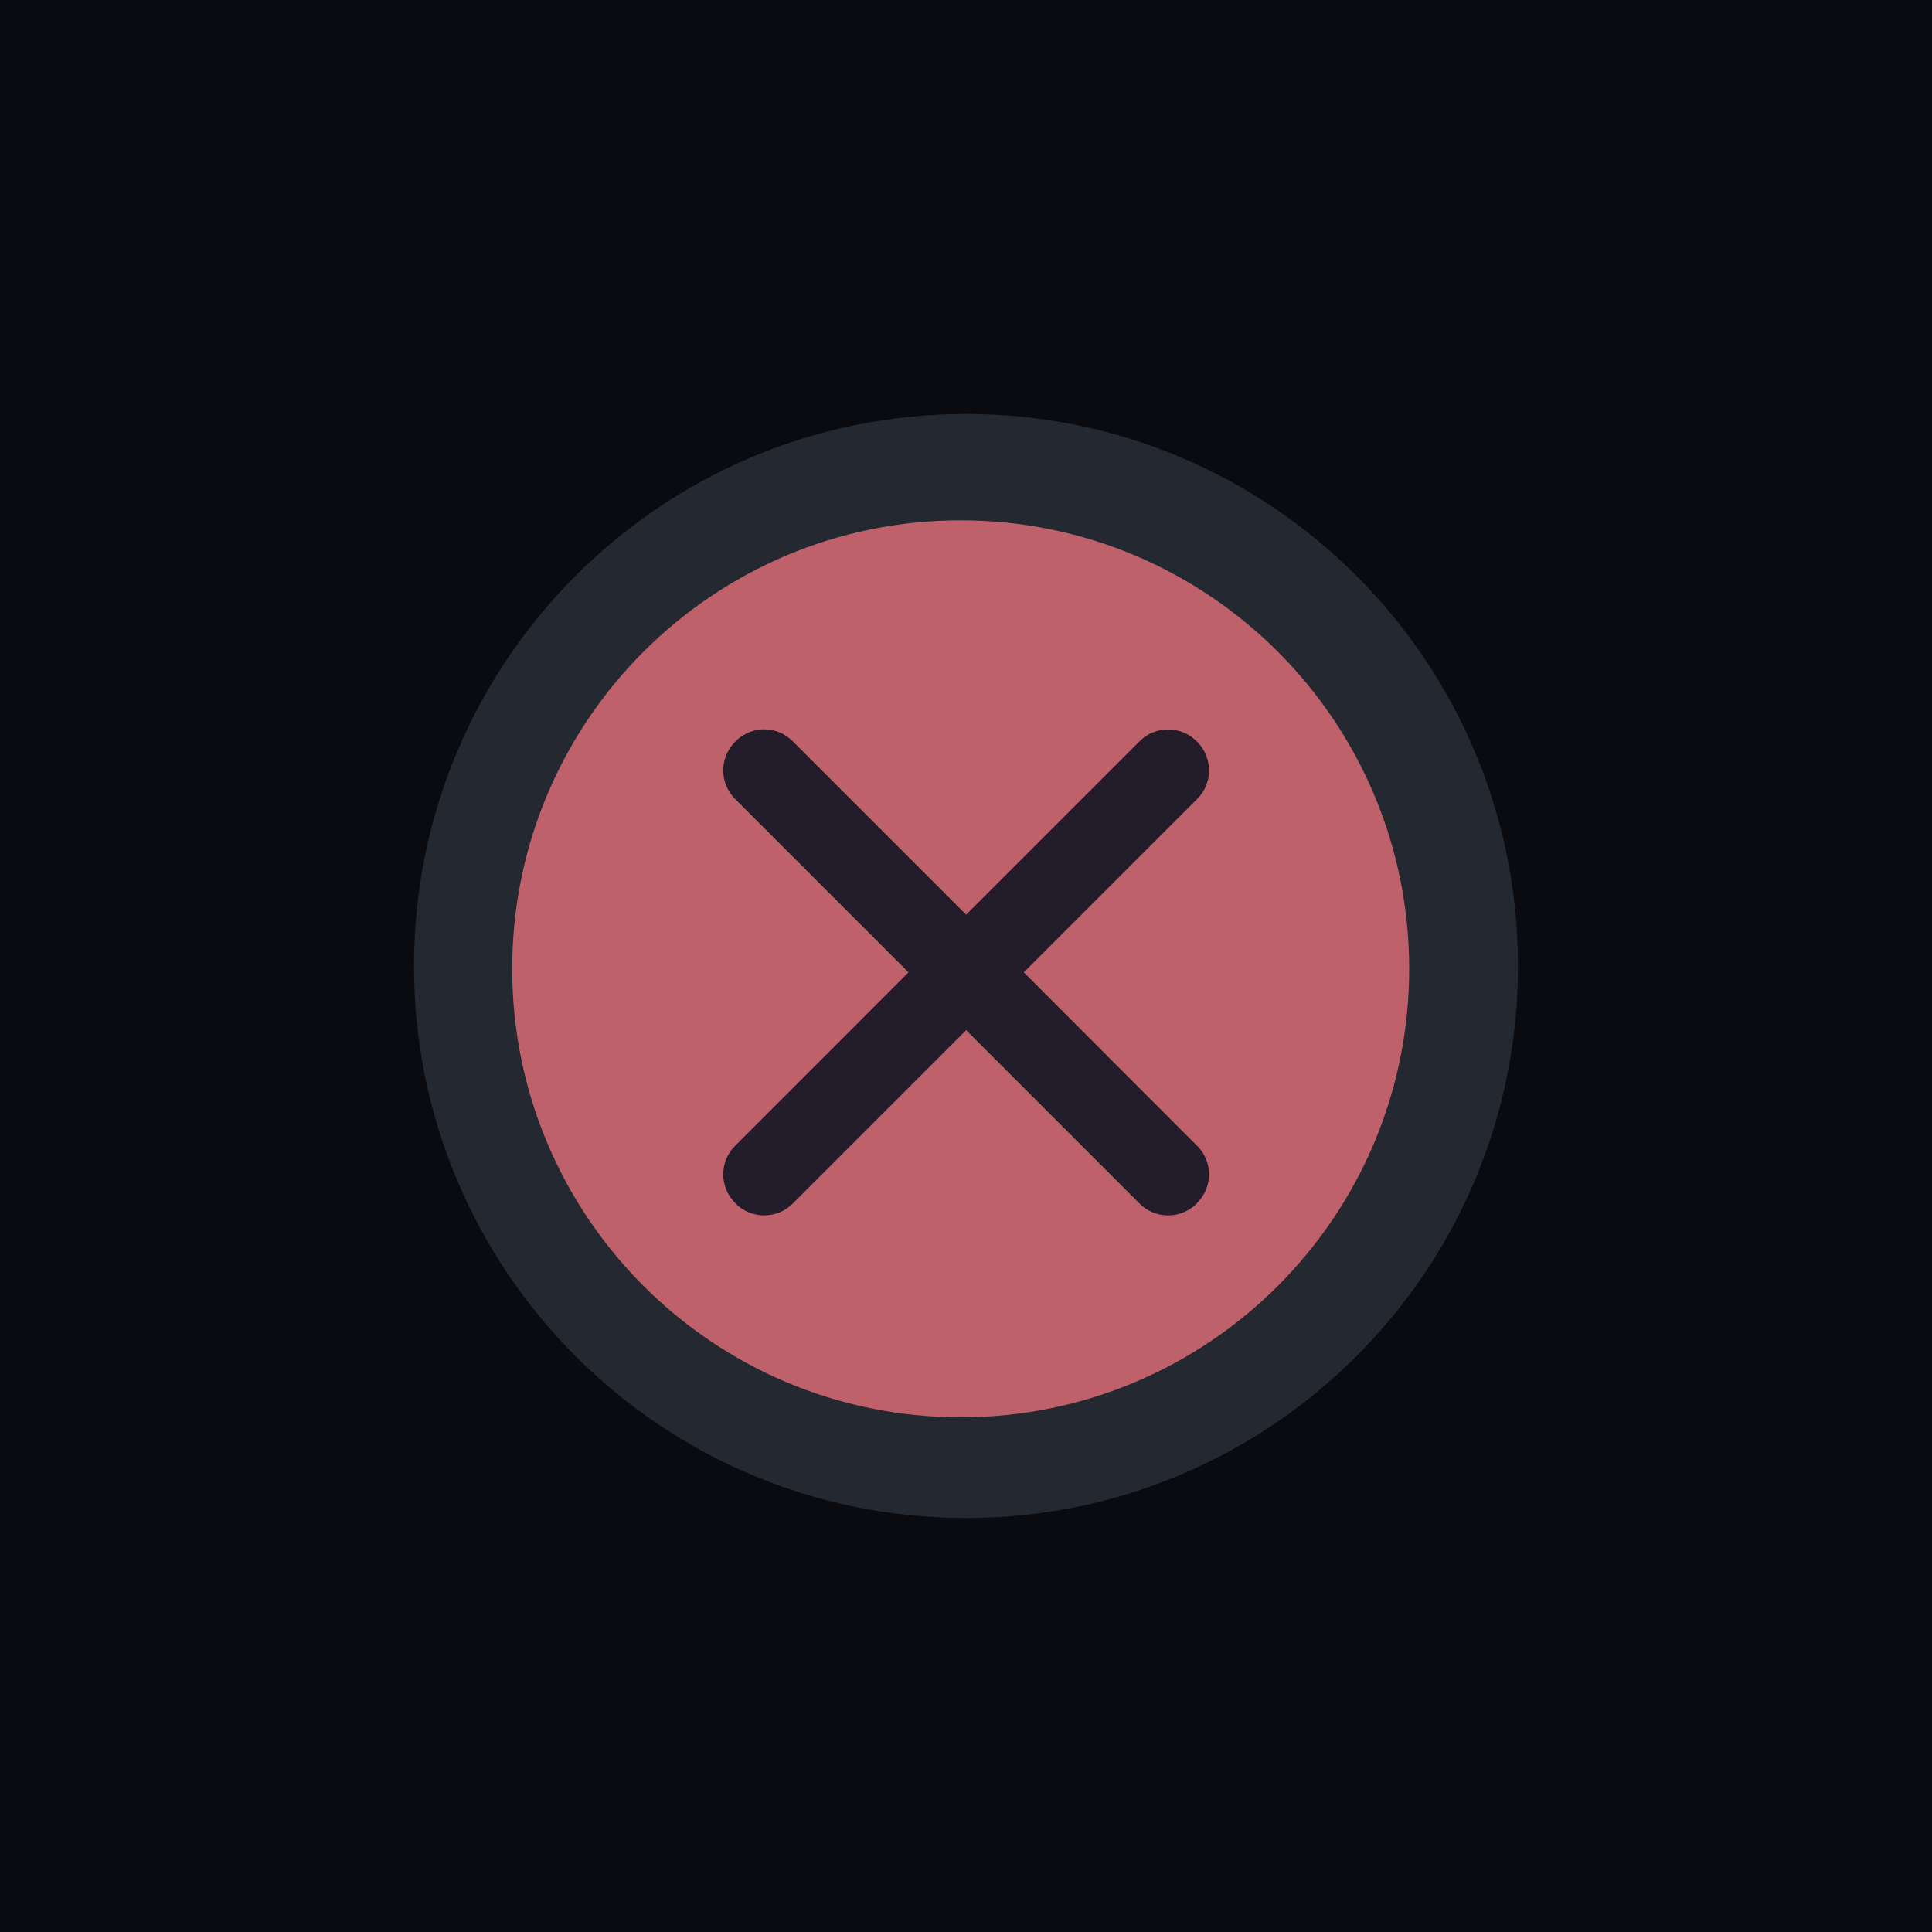
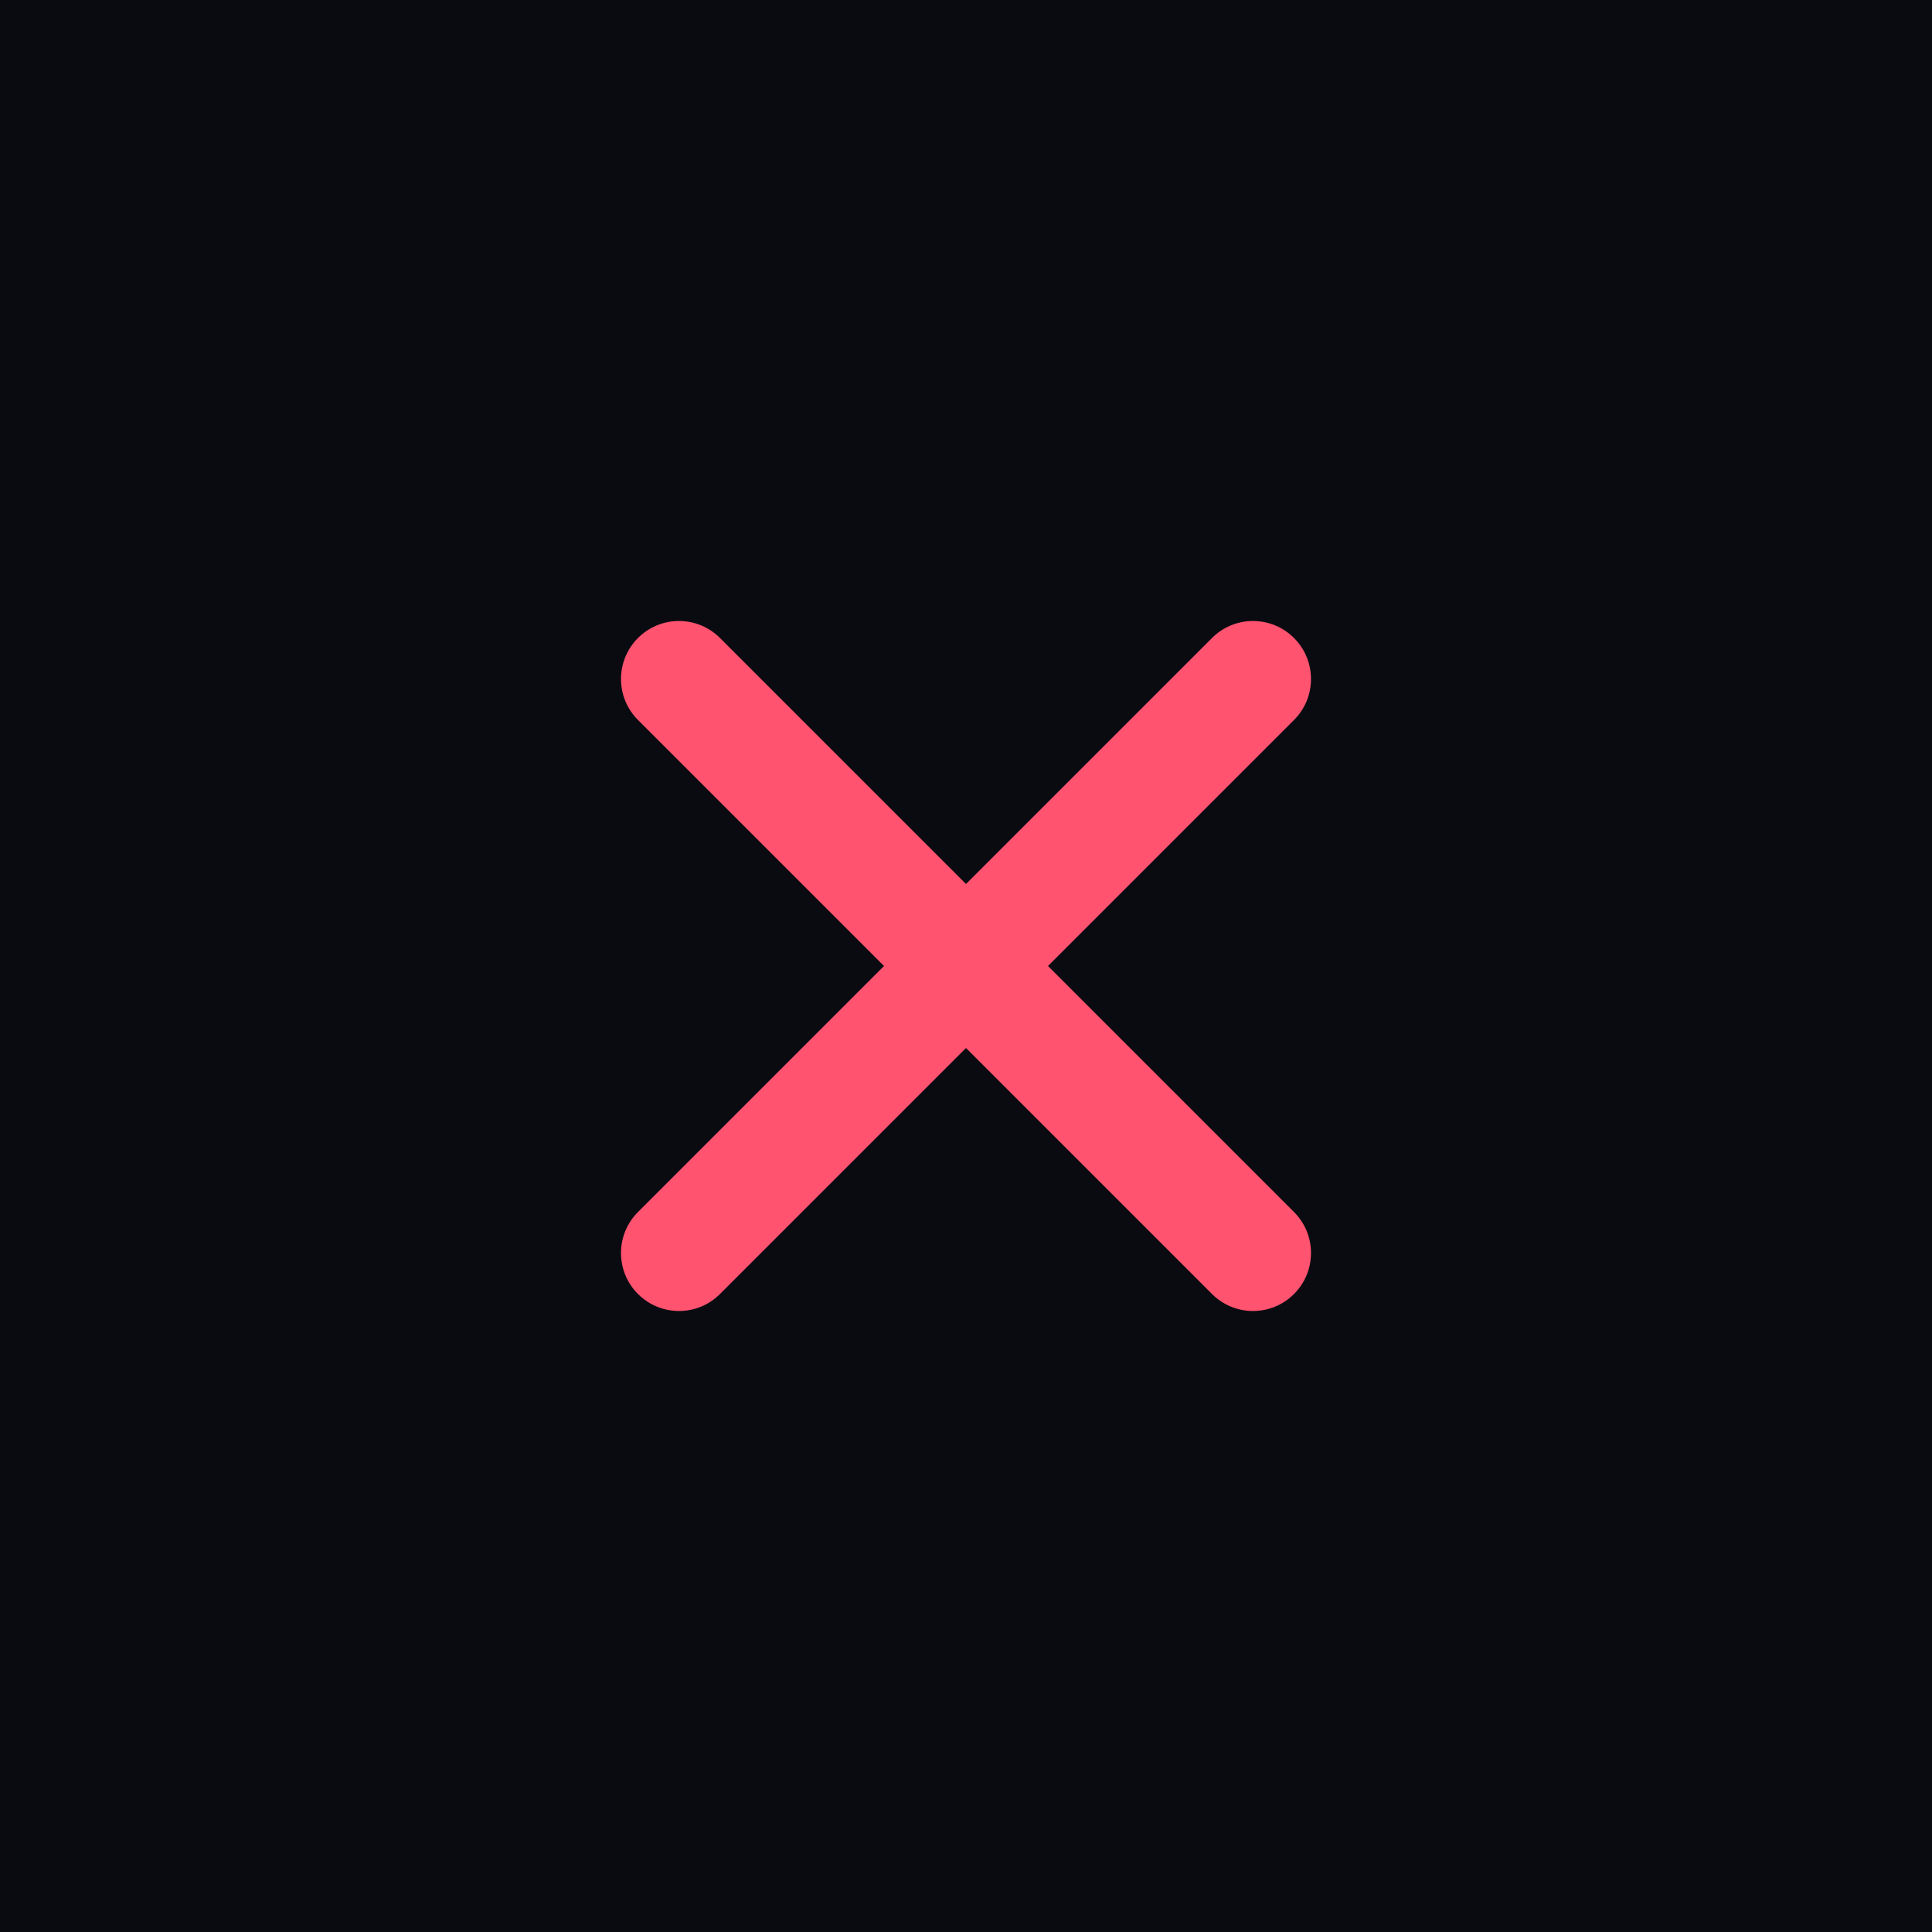
<svg xmlns="http://www.w3.org/2000/svg" width="28" height="28" viewBox="0 0 28 28" id="svg4142" version="1.1">
  <defs id="defs4144" />
  <g id="layer1" transform="translate(0,-1024.362)">
-     <path style="opacity:1;fill:#0a0b11;fill-opacity:1;fill-rule:evenodd;stroke:none;stroke-width:2.745;stroke-linecap:butt;stroke-linejoin:miter;stroke-miterlimit:4;stroke-dasharray:none;stroke-dashoffset:478.437;stroke-opacity:1" d="m 0,1020.362 v 32 h 28 v -32 z" id="rect4741" />
-     <rect style="opacity:1;fill:#ffffff;fill-opacity:0.07;fill-rule:evenodd;stroke:none;stroke-width:2.745;stroke-linecap:butt;stroke-linejoin:miter;stroke-miterlimit:4;stroke-dasharray:none;stroke-dashoffset:478.437;stroke-opacity:1" id="rect4142" width="28" height="1" x="0" y="1020.362" />
-     <path id="path4094" style="fill:#232831;fill-opacity:1;fill-rule:evenodd;stroke:none;stroke-width:0.014" d="m 14,1046.362 c 4.418,0 8,-3.582 8,-8 0,-4.418 -3.582,-8 -8,-8 -4.418,0 -8,3.582 -8,8 0,4.418 3.582,8 8,8" />
-     <path id="path4096" style="fill:#bf616a;fill-opacity:1;fill-rule:evenodd;stroke:none;stroke-width:0.013" d="m 13.923,1044.903 c 3.59,0 6.5,-2.91 6.5,-6.5 0,-3.59 -2.91,-6.5 -6.5,-6.5 -3.59,0 -6.5,2.91 -6.5,6.5 0,3.59 2.91,6.5 6.5,6.5" />
-     <path id="path4098" d="m 11.075,1034.932 c -0.15,0 -0.299,0.058 -0.413,0.172 l -0.01,0.01 c -0.227,0.227 -0.227,0.599 0,0.826 l 2.514,2.514 -2.514,2.516 c -0.227,0.227 -0.227,0.596 0,0.823 l 0.01,0.013 c 0.227,0.227 0.599,0.227 0.826,0 l 2.514,-2.514 2.514,2.514 c 0.227,0.227 0.599,0.227 0.826,0 l 0.01,-0.013 c 0.227,-0.227 0.227,-0.596 0,-0.823 l -2.514,-2.516 2.514,-2.514 c 0.227,-0.227 0.227,-0.599 0,-0.826 l -0.01,-0.01 c -0.227,-0.227 -0.599,-0.227 -0.826,0 l -2.514,2.514 -2.514,-2.514 c -0.114,-0.114 -0.263,-0.172 -0.413,-0.172 z" style="fill:#231d2b;fill-opacity:1;fill-rule:evenodd;stroke:none;stroke-width:0.014" />
+     <rect style="opacity:1;fill:#0a0b11;fill-opacity:1;fill-rule:evenodd;stroke:none;stroke-width:2.658;stroke-linecap:butt;stroke-linejoin:miter;stroke-miterlimit:4;stroke-dasharray:none;stroke-dashoffset:478.437;stroke-opacity:1" id="rect4741" width="28" height="30" x="0" y="1022.362" />
+     <circle style="fill:#eceff1;fill-opacity:0.1;stroke:none;stroke-width:0.5;stroke-linejoin:miter;stroke-miterlimit:4;stroke-dasharray:none;stroke-opacity:1" id="path2994" cx="1038.059" cy="13.018" r="12" transform="rotate(90)" />
+     <rect style="opacity:1;fill:#ffffff;fill-opacity:0.07;fill-rule:evenodd;stroke:none;stroke-width:2.745;stroke-linecap:butt;stroke-linejoin:miter;stroke-miterlimit:4;stroke-dasharray:none;stroke-dashoffset:478.437;stroke-opacity:1" id="rect4139" width="28" height="1" x="0" y="1020.362" />
+     <g transform="matrix(0.04695227,0,0,0.04695232,8.999988,1033.362)" id="Close" style="fill:#FF5370;fill-opacity:1">
+       <path style="clip-rule:evenodd;fill:#FF5370;fill-opacity:1;fill-rule:evenodd" d="M 131.804,106.491 207.74,30.555 c 6.99,-6.99 6.99,-18.323 0,-25.312 -6.99,-6.99 -18.322,-6.99 -25.312,0 L 106.491,81.18 30.554,5.242 c -6.99,-6.99 -18.322,-6.99 -25.312,0 -6.989,6.99 -6.989,18.323 0,25.312 L 81.179,106.49 5.242,182.427 c -6.989,6.99 -6.989,18.323 0,25.312 6.99,6.99 18.322,6.99 25.312,0 l 75.937,-75.937 75.937,75.937 c 6.989,6.99 18.322,6.99 25.312,0 6.99,-6.99 6.99,-18.322 0,-25.312 z" id="path914" />
+     </g>
  </g>
</svg>
